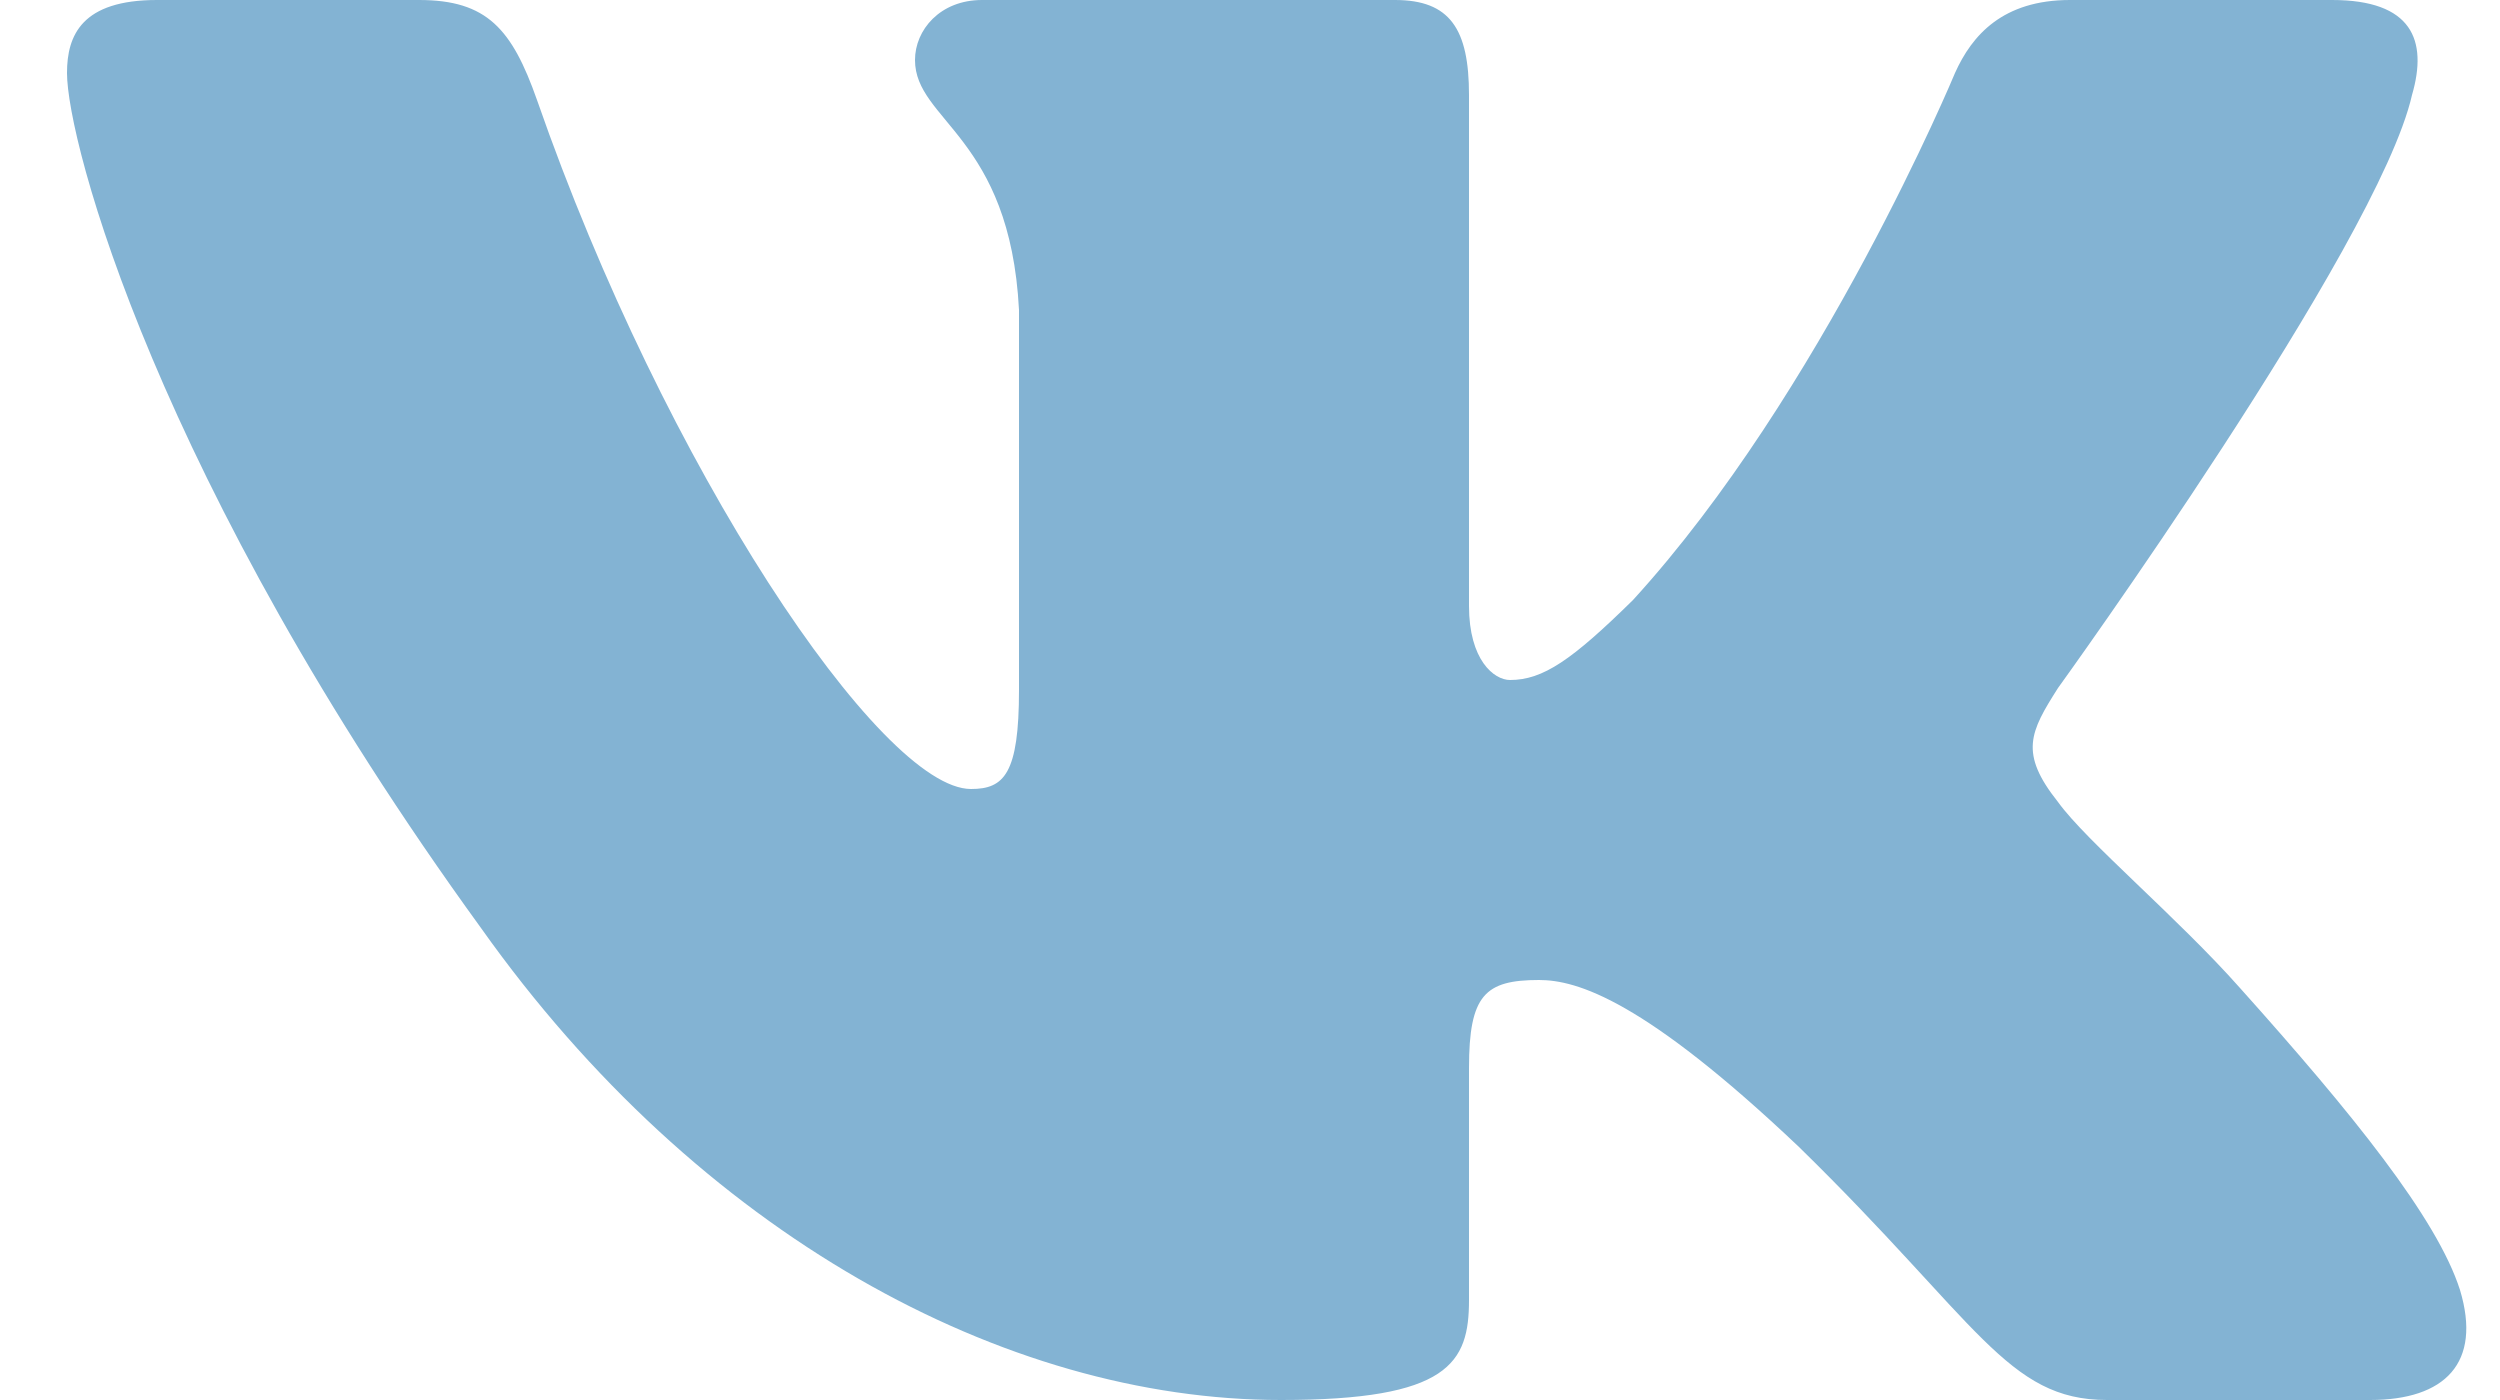
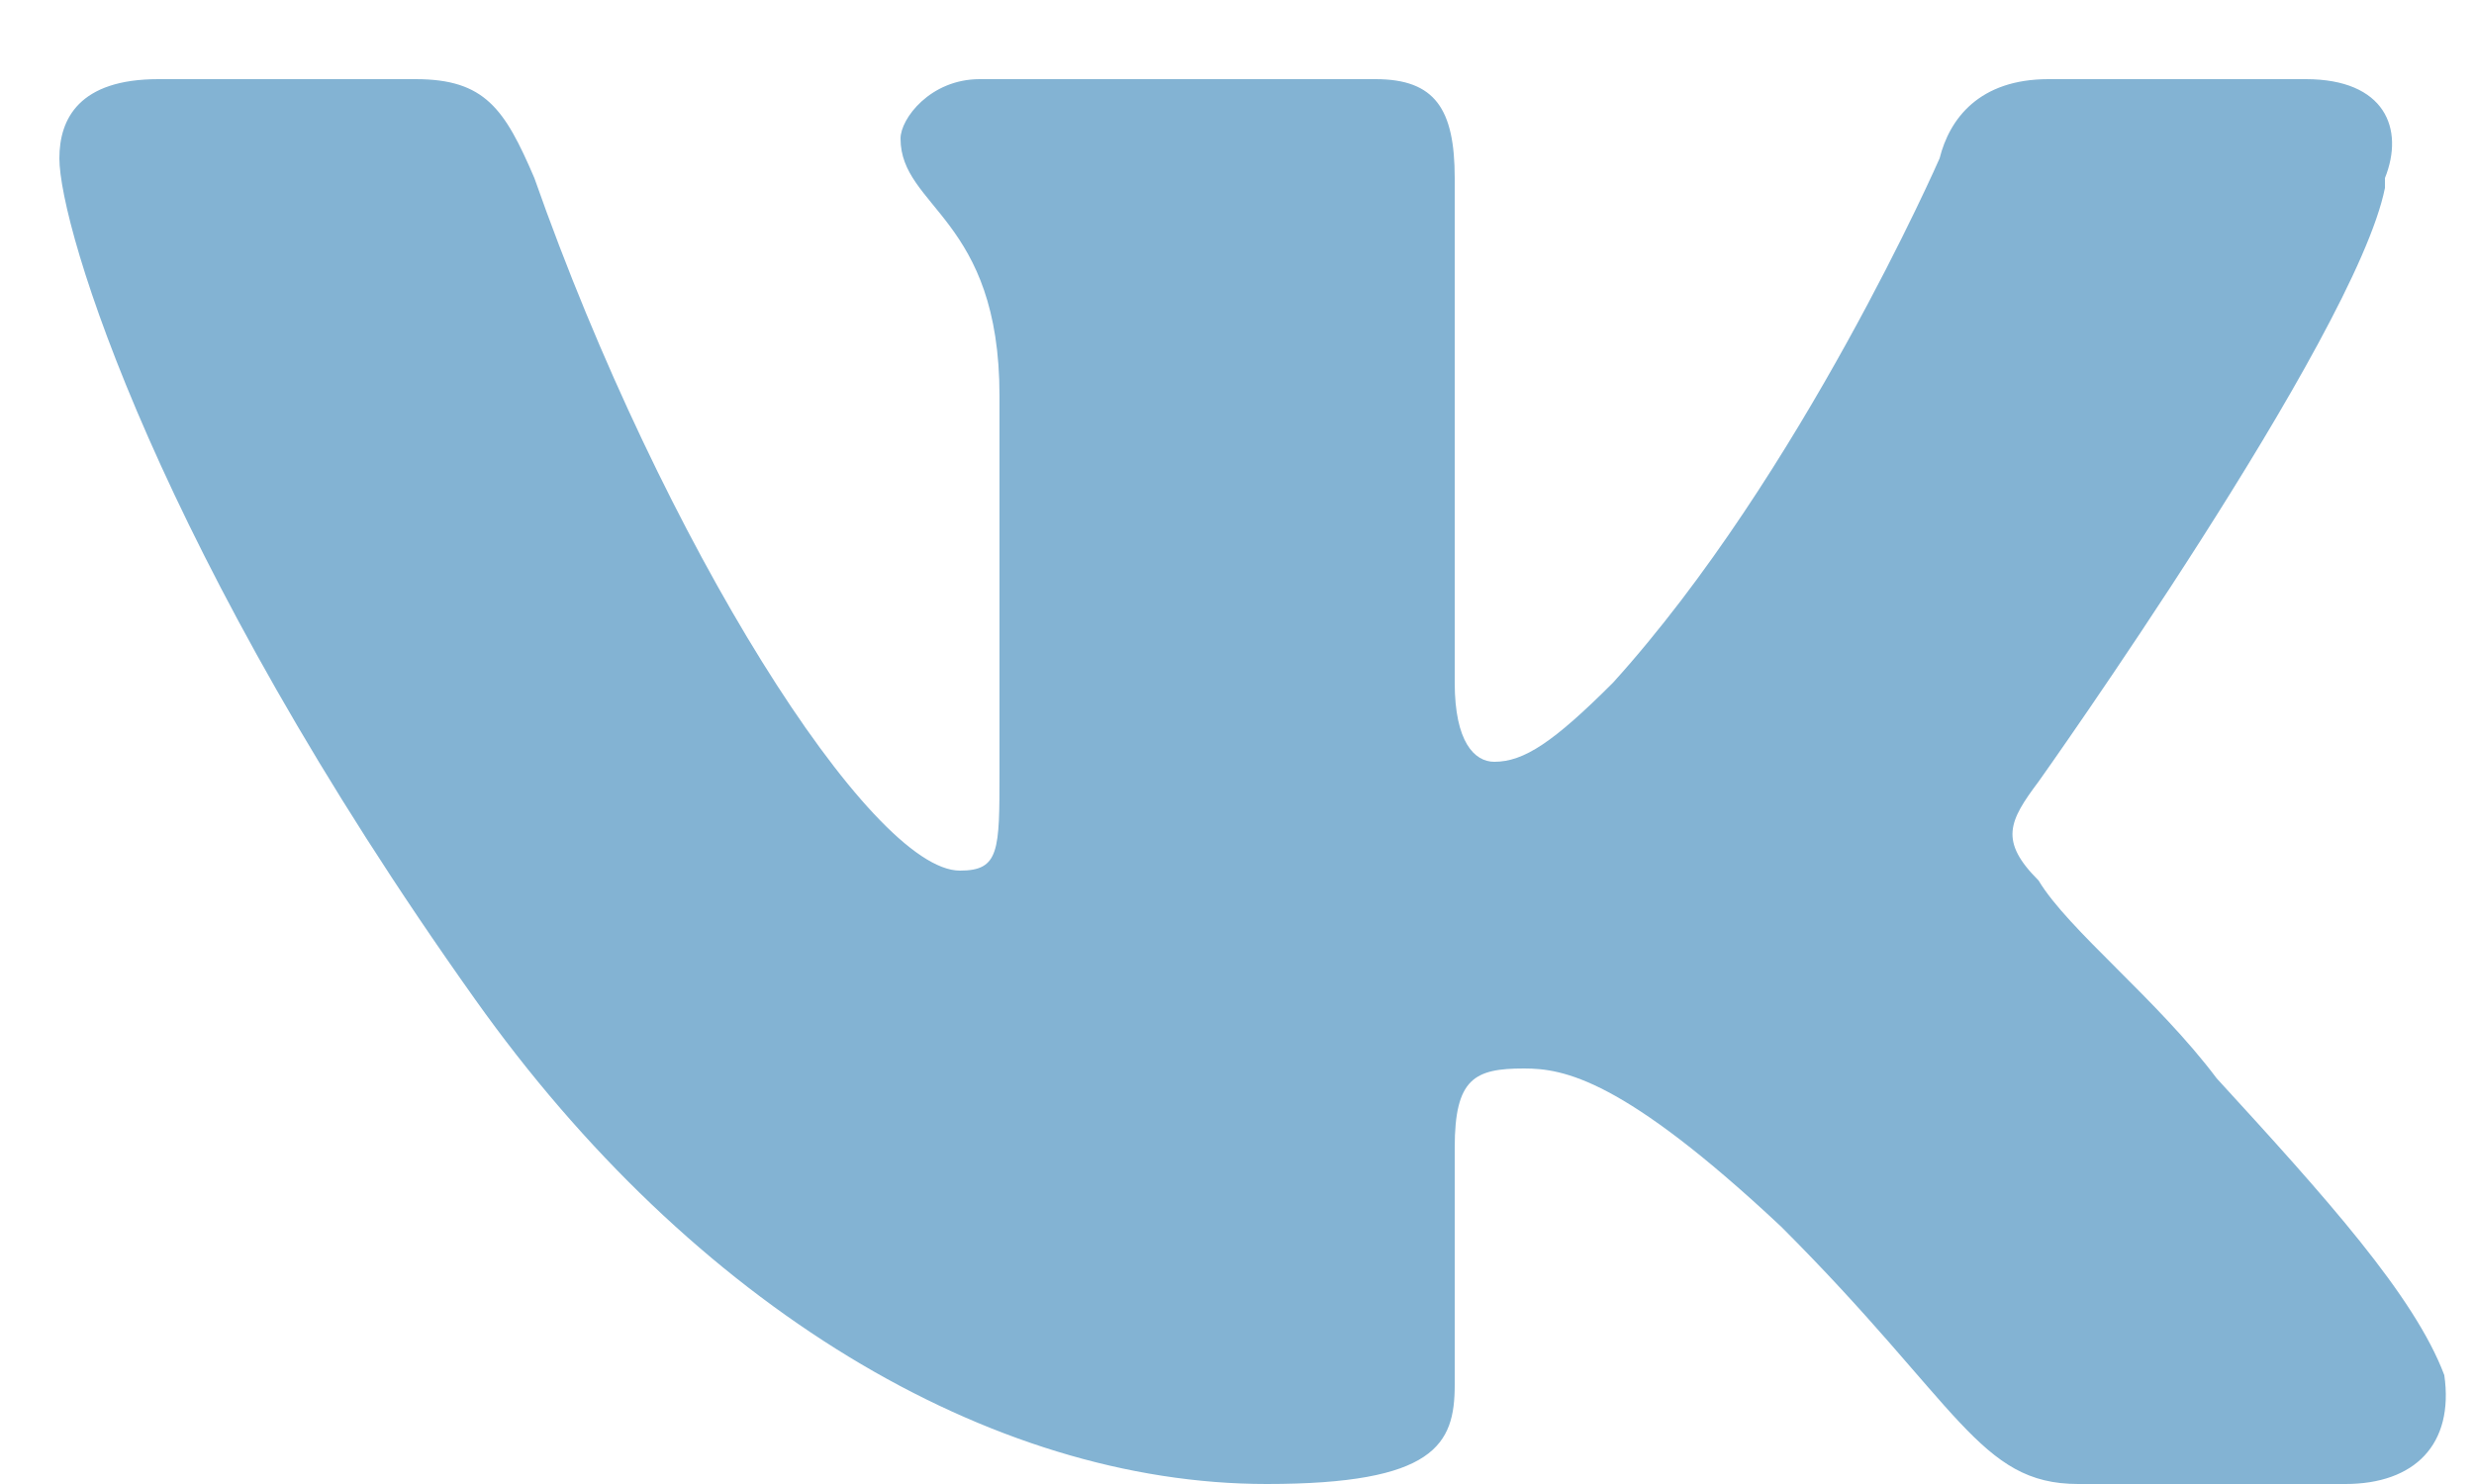
- <svg xmlns="http://www.w3.org/2000/svg" width="25" height="14" fill="none">
-   <path fill-rule="evenodd" clip-rule="evenodd" d="M24.12.95c.16-.55 0-.95-.8-.95H20.7c-.67 0-.98.35-1.15.73 0 0-1.33 3.2-3.22 5.27-.61.6-.9.8-1.23.8-.16 0-.41-.2-.41-.74V.95c0-.66-.19-.95-.74-.95H9.82c-.42 0-.67.3-.67.6 0 .61.95.76 1.04 2.5v3.8c0 .84-.15.99-.48.99-.9 0-3.06-3.21-4.34-6.89-.25-.71-.5-1-1.18-1H1.57c-.75 0-.9.35-.9.73 0 .68.89 4.07 4.14 8.55 2.17 3.06 5.23 4.72 8 4.72 1.68 0 1.88-.37 1.88-1v-2.32c0-.73.16-.88.7-.88.38 0 1.05.2 2.6 1.67 1.79 1.75 2.08 2.53 3.08 2.53h2.63c.75 0 1.12-.37.9-1.1-.23-.72-1.08-1.77-2.2-3.02-.62-.7-1.54-1.47-1.82-1.86-.39-.49-.28-.7 0-1.14 0 0 3.2-4.43 3.54-5.93Z" fill="#83B3D3" />
+ <svg xmlns="http://www.w3.org/2000/svg" width="25" height="15" viewBox="0 0 25 15" fill="none">
+   <path fill-rule="evenodd" clip-rule="evenodd" d="M24.1 1.8c.2-.5 0-1-.8-1h-2.6c-.7 0-1 .4-1.1.8 0 0-1.4 3.2-3.3 5.3-.6.6-.9.8-1.2.8-.2 0-.4-.2-.4-.8V1.8c0-.7-.2-1-.8-1h-4c-.5 0-.8.4-.8.6 0 .7 1 .8 1 2.6v3.8c0 .8 0 1-.4 1-.9 0-3-3.3-4.3-7-.3-.7-.5-1-1.2-1H1.6c-.8 0-1 .4-1 .8 0 .7 1 4 4.2 8.5C7 13.2 10 15 12.8 15c1.7 0 1.9-.4 1.9-1v-2.4c0-.7.2-.8.7-.8.4 0 1 .1 2.6 1.6 1.8 1.8 2 2.6 3 2.6h2.7c.7 0 1.1-.4 1-1.1-.3-.8-1.2-1.8-2.3-3-.6-.8-1.5-1.5-1.8-2-.4-.4-.3-.6 0-1 0 0 3.2-4.5 3.5-6Z" fill="#83B3D3" />
</svg>
